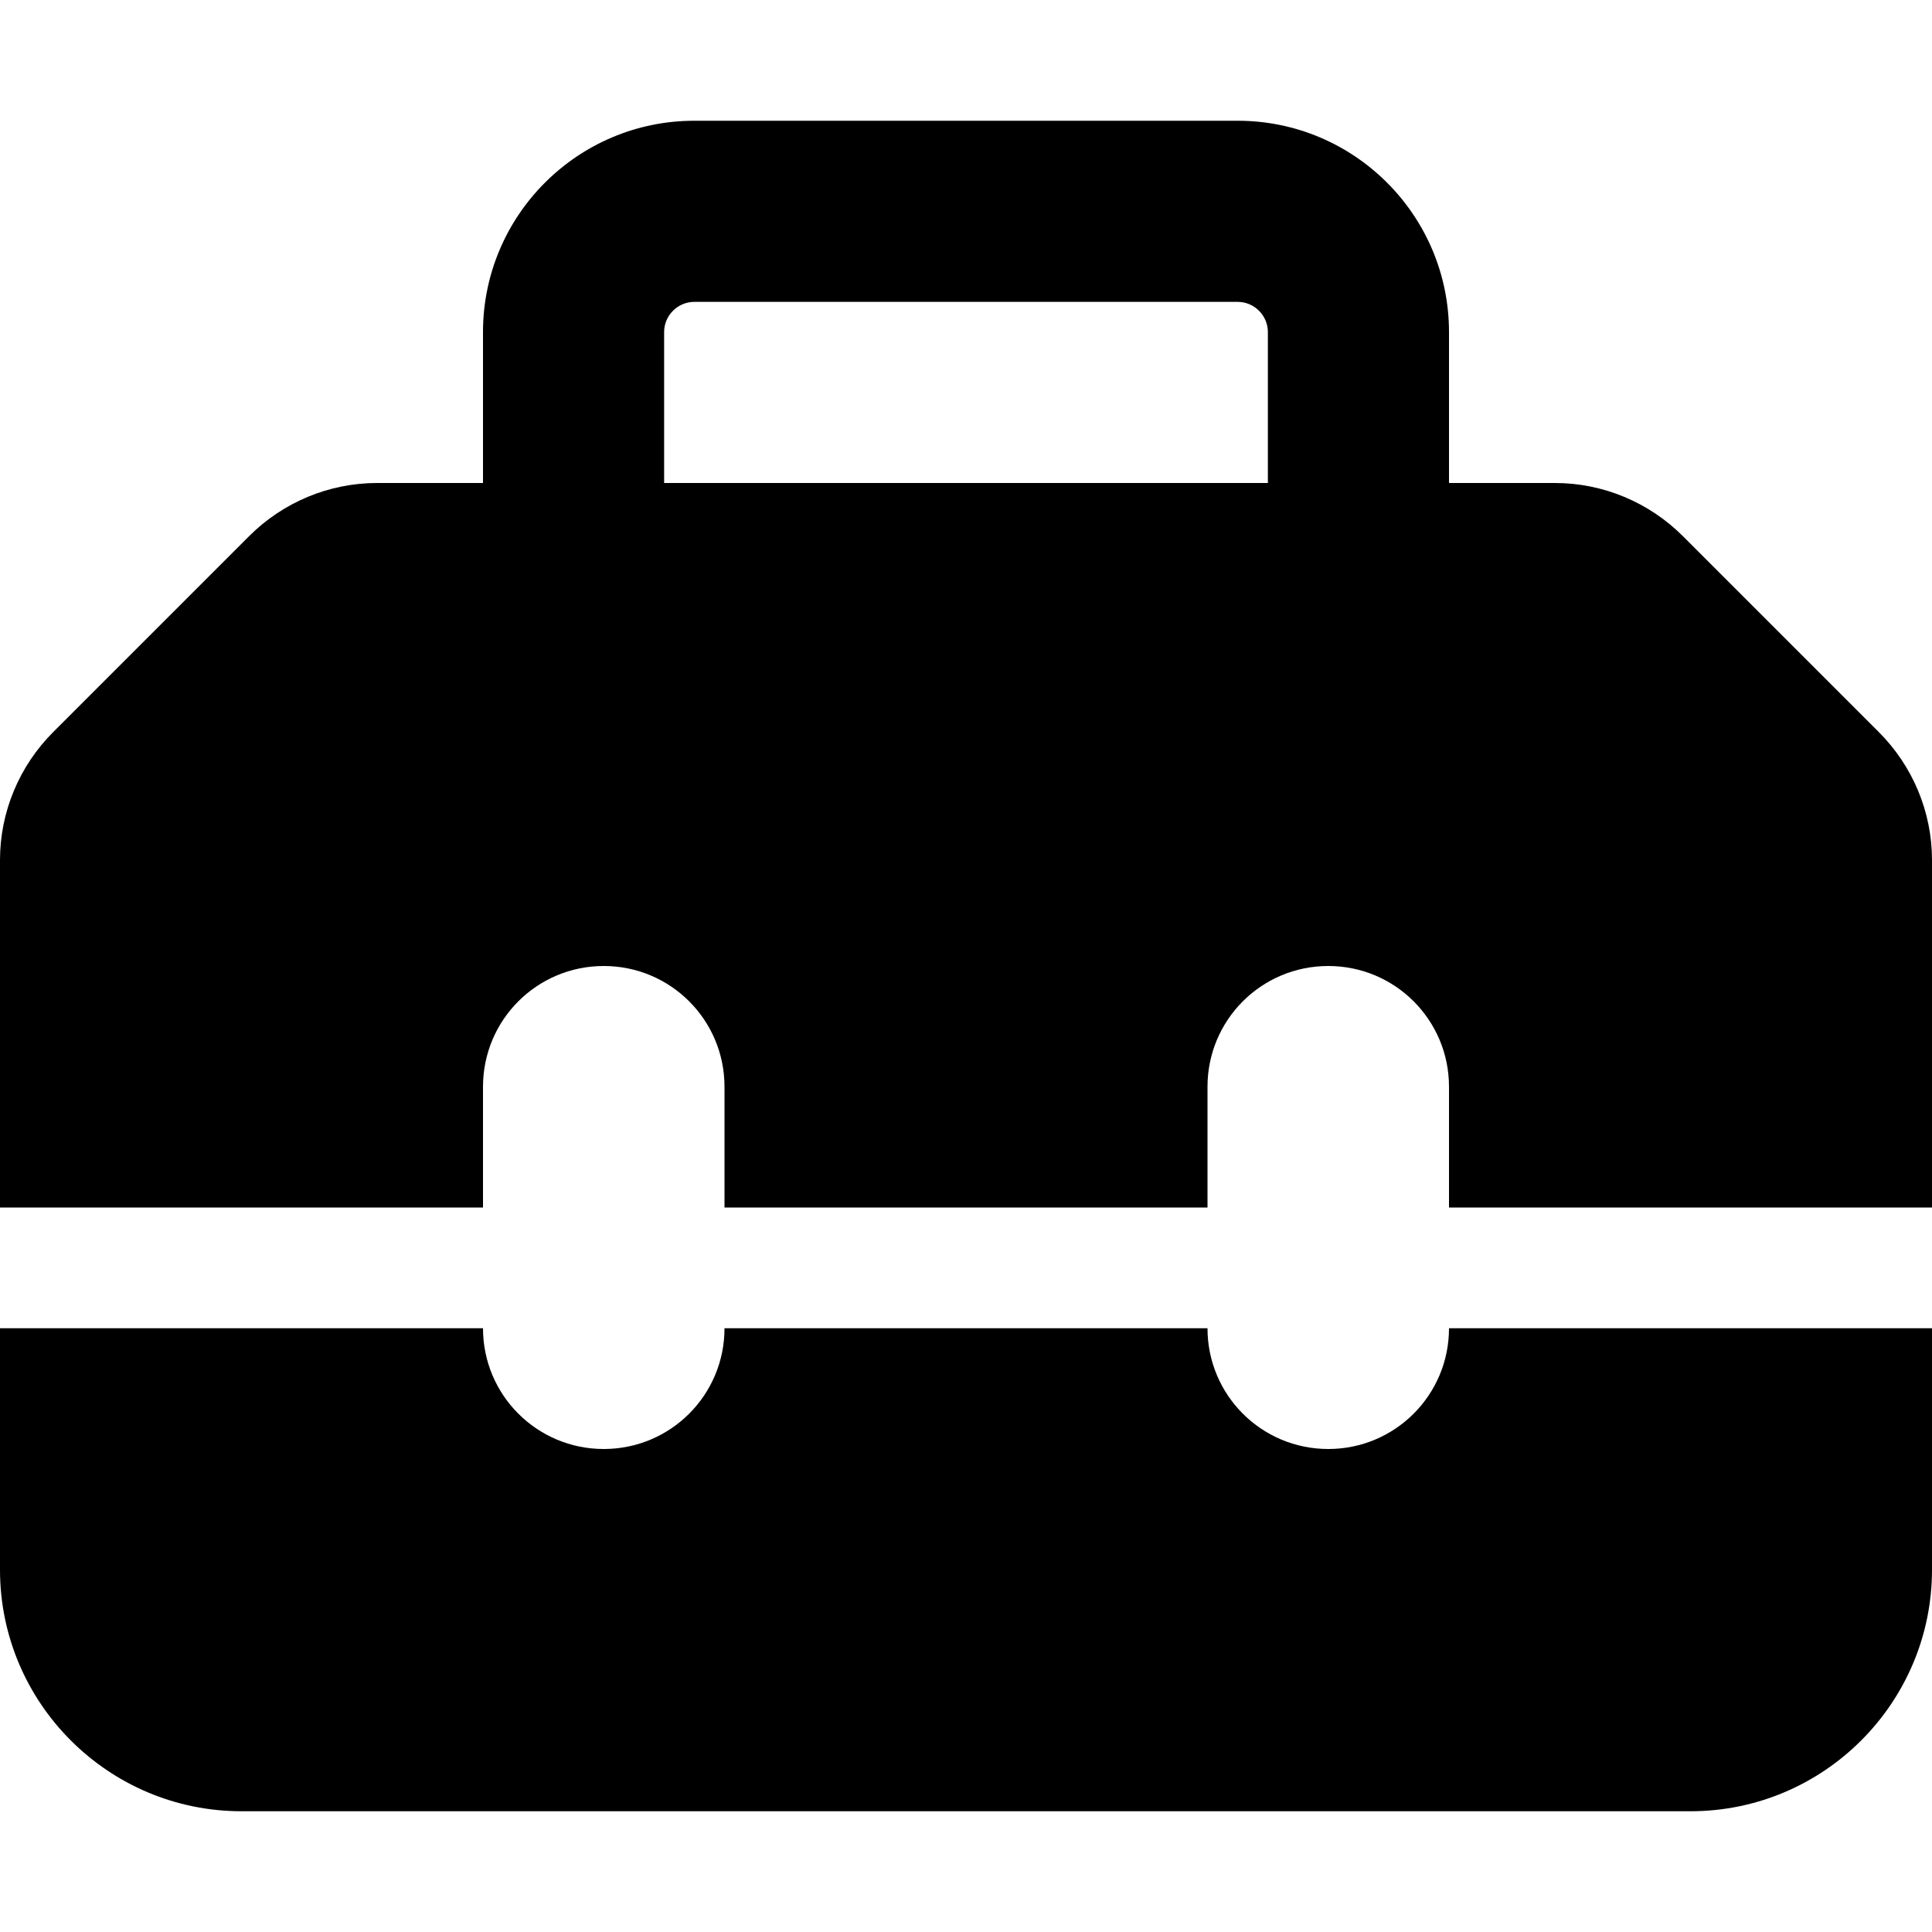
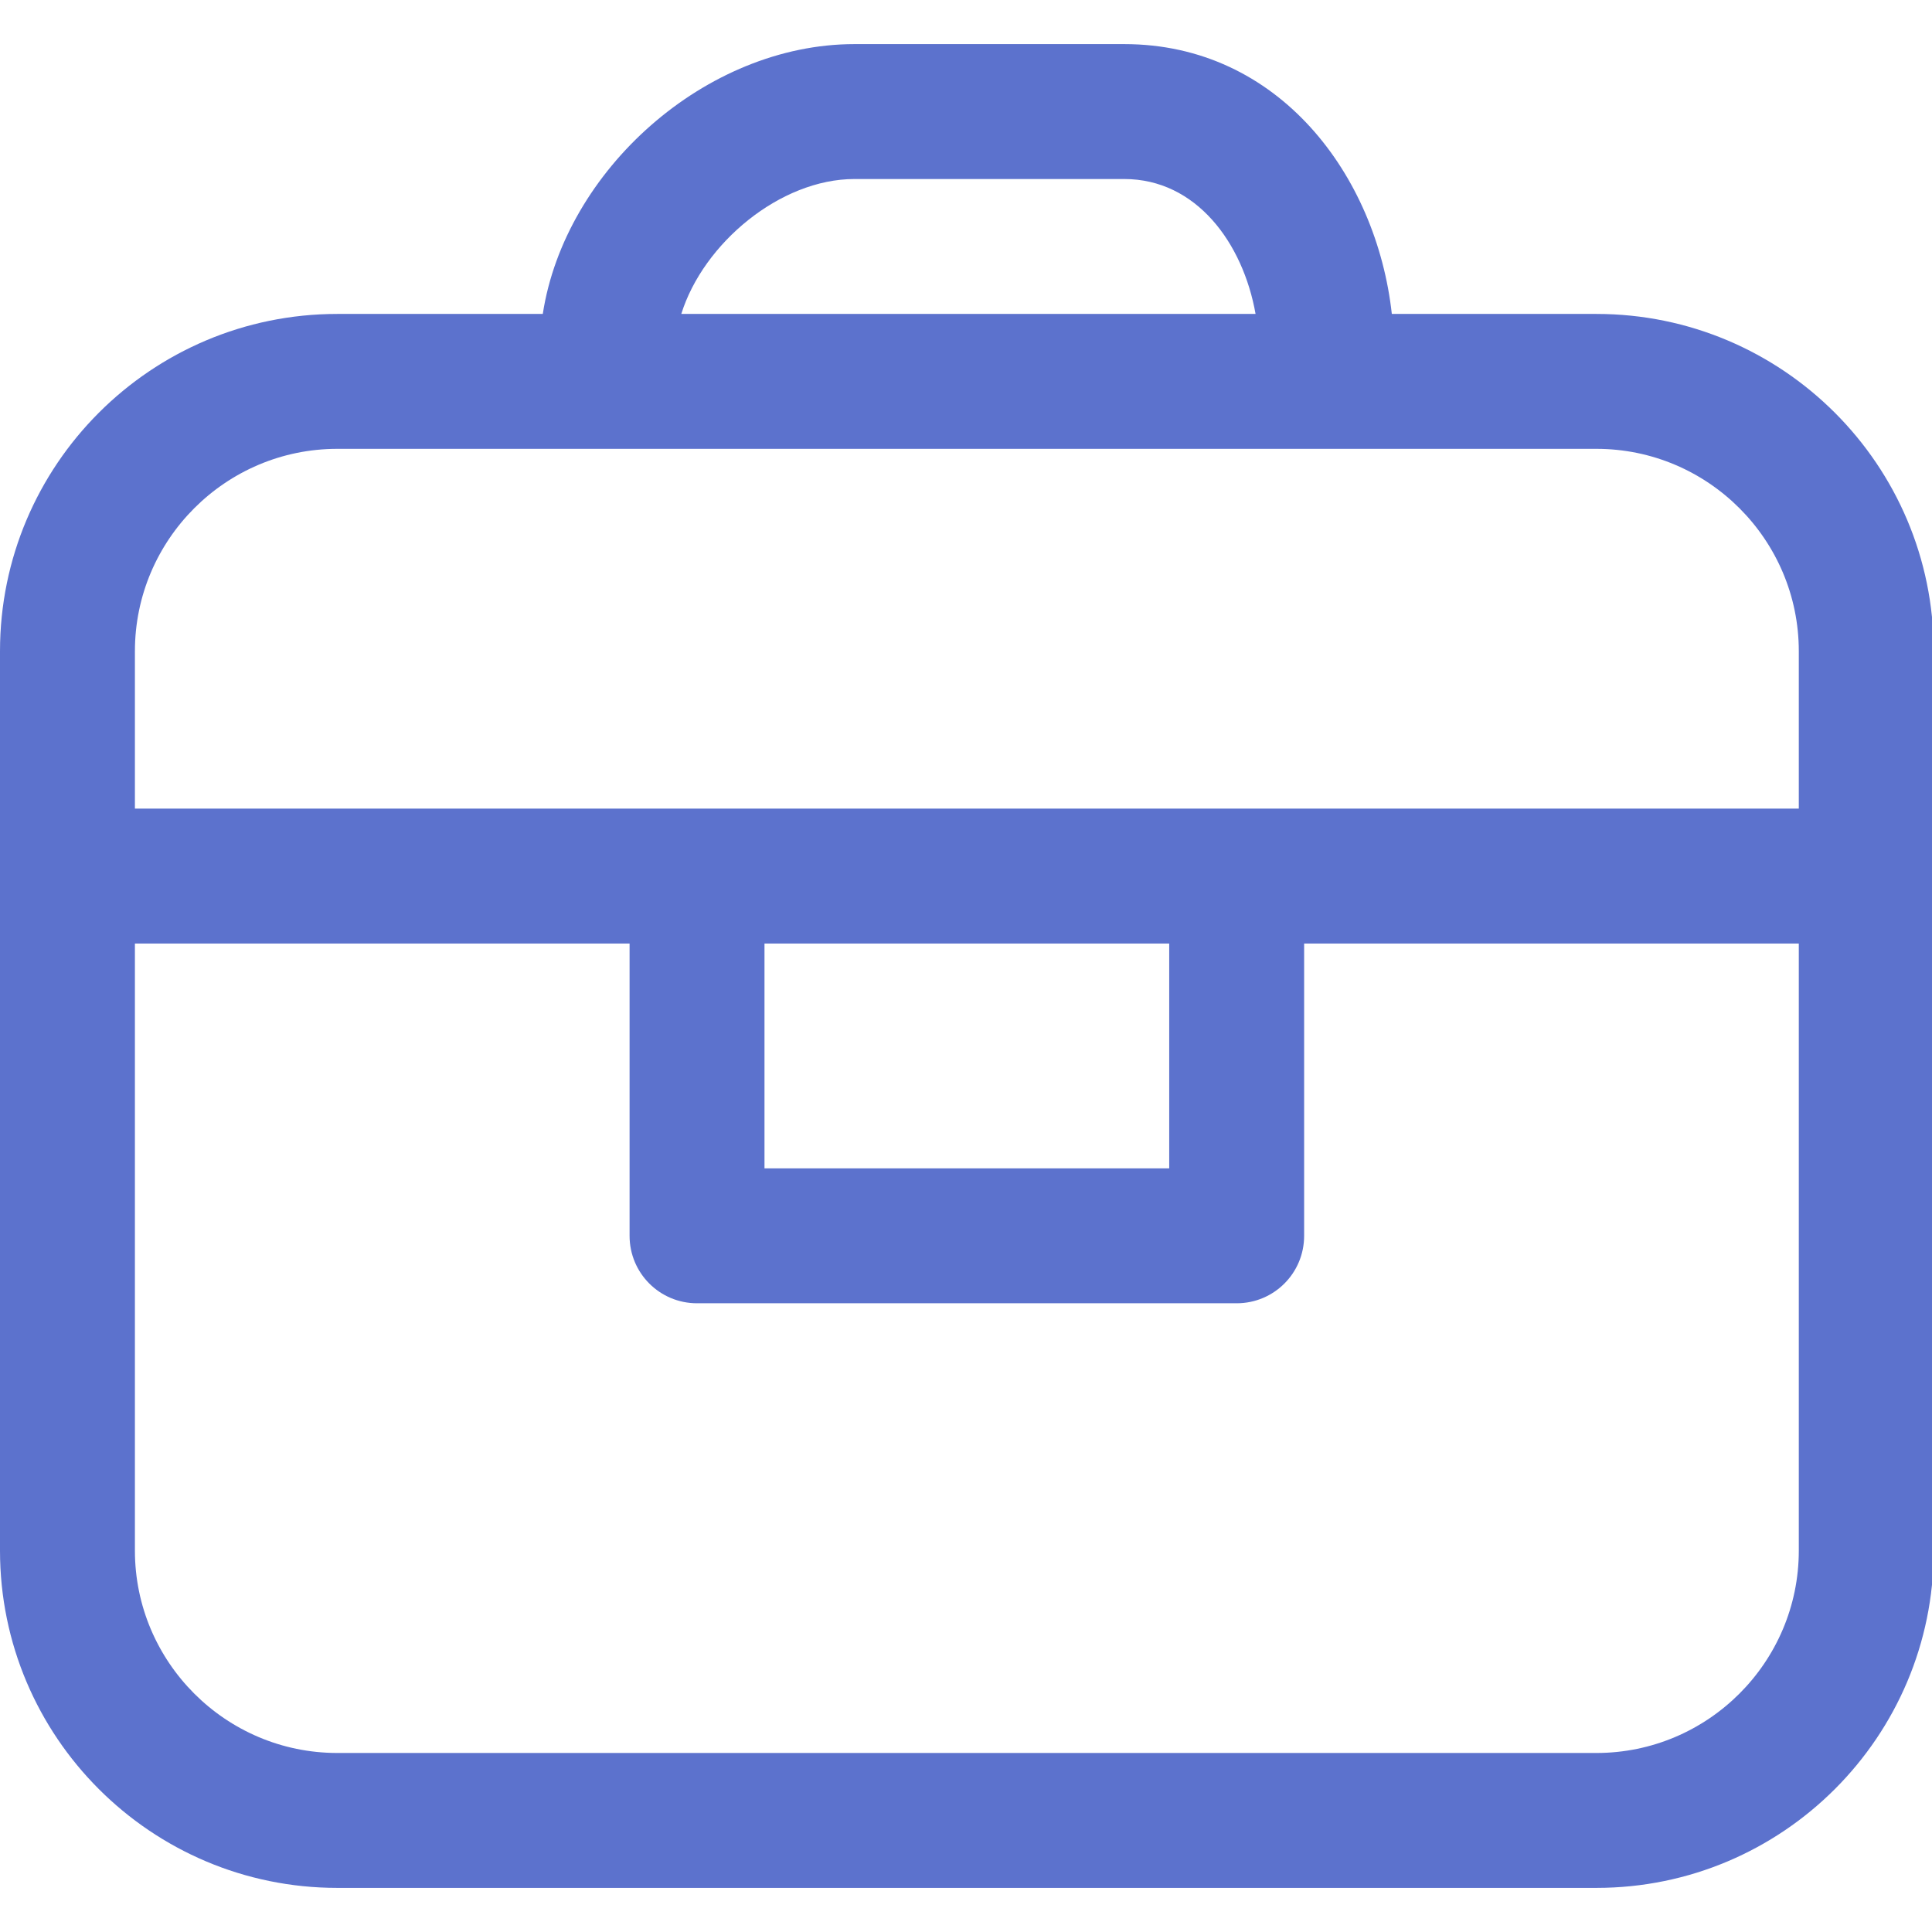
- <svg xmlns="http://www.w3.org/2000/svg" viewBox="0 0 512 512">
-   <path d="M176 88l0 40 160 0 0-40c0-4.4-3.6-8-8-8L184 80c-4.4 0-8 3.6-8 8zm-48 40l0-40c0-30.9 25.1-56 56-56l144 0c30.9 0 56 25.1 56 56l0 40 28.1 0c12.7 0 24.9 5.1 33.9 14.1l51.9 51.9c9 9 14.1 21.2 14.1 33.9l0 92.1-128 0 0-32c0-17.7-14.3-32-32-32s-32 14.3-32 32l0 32-128 0 0-32c0-17.7-14.3-32-32-32s-32 14.3-32 32l0 32L0 320l0-92.1c0-12.7 5.1-24.9 14.1-33.9l51.9-51.9c9-9 21.2-14.1 33.9-14.1l28.1 0zM0 416l0-64 128 0c0 17.7 14.3 32 32 32s32-14.3 32-32l128 0c0 17.7 14.3 32 32 32s32-14.3 32-32l128 0 0 64c0 35.3-28.7 64-64 64L64 480c-35.3 0-64-28.7-64-64z" />
+ <svg xmlns="http://www.w3.org/2000/svg" t="1726835194422" class="icon" viewBox="0 0 1073 1024" version="1.1" p-id="12080" width="200" height="200">
+   <path d="M886.634 149.854h-113.639c-8.492-76.925-62.689-149.854-148.605-149.854h-149.854c-82.669 0-160.843 70.181-173.081 149.854H187.317C83.918 149.854 0 233.772 0 337.171v499.512C0 940.082 83.918 1024 187.317 1024h699.317c103.399 0 187.317-83.918 187.317-187.317v-499.512C1073.951 233.772 990.033 149.854 886.634 149.854zM474.537 74.927h149.854c39.961 0 65.936 35.465 72.929 74.927H378.38c12.238-39.212 54.946-74.927 96.156-74.927zM187.317 224.78h699.317c61.94 0 112.39 50.451 112.39 112.39V424.585H74.927v-87.415C74.927 275.231 125.378 224.78 187.317 224.78zM424.585 499.512h224.78v124.878h-224.78v-124.878z m462.049 449.561h-699.317C125.378 949.073 74.927 898.622 74.927 836.683V499.512h274.732v162.341c0 20.73 16.734 37.463 37.463 37.463h299.707c20.73 0 37.463-16.734 37.463-37.463V499.512h274.732v337.171c0 61.94-50.451 112.39-112.39 112.39z" fill="#5c72cd" p-id="12081" />
</svg>
